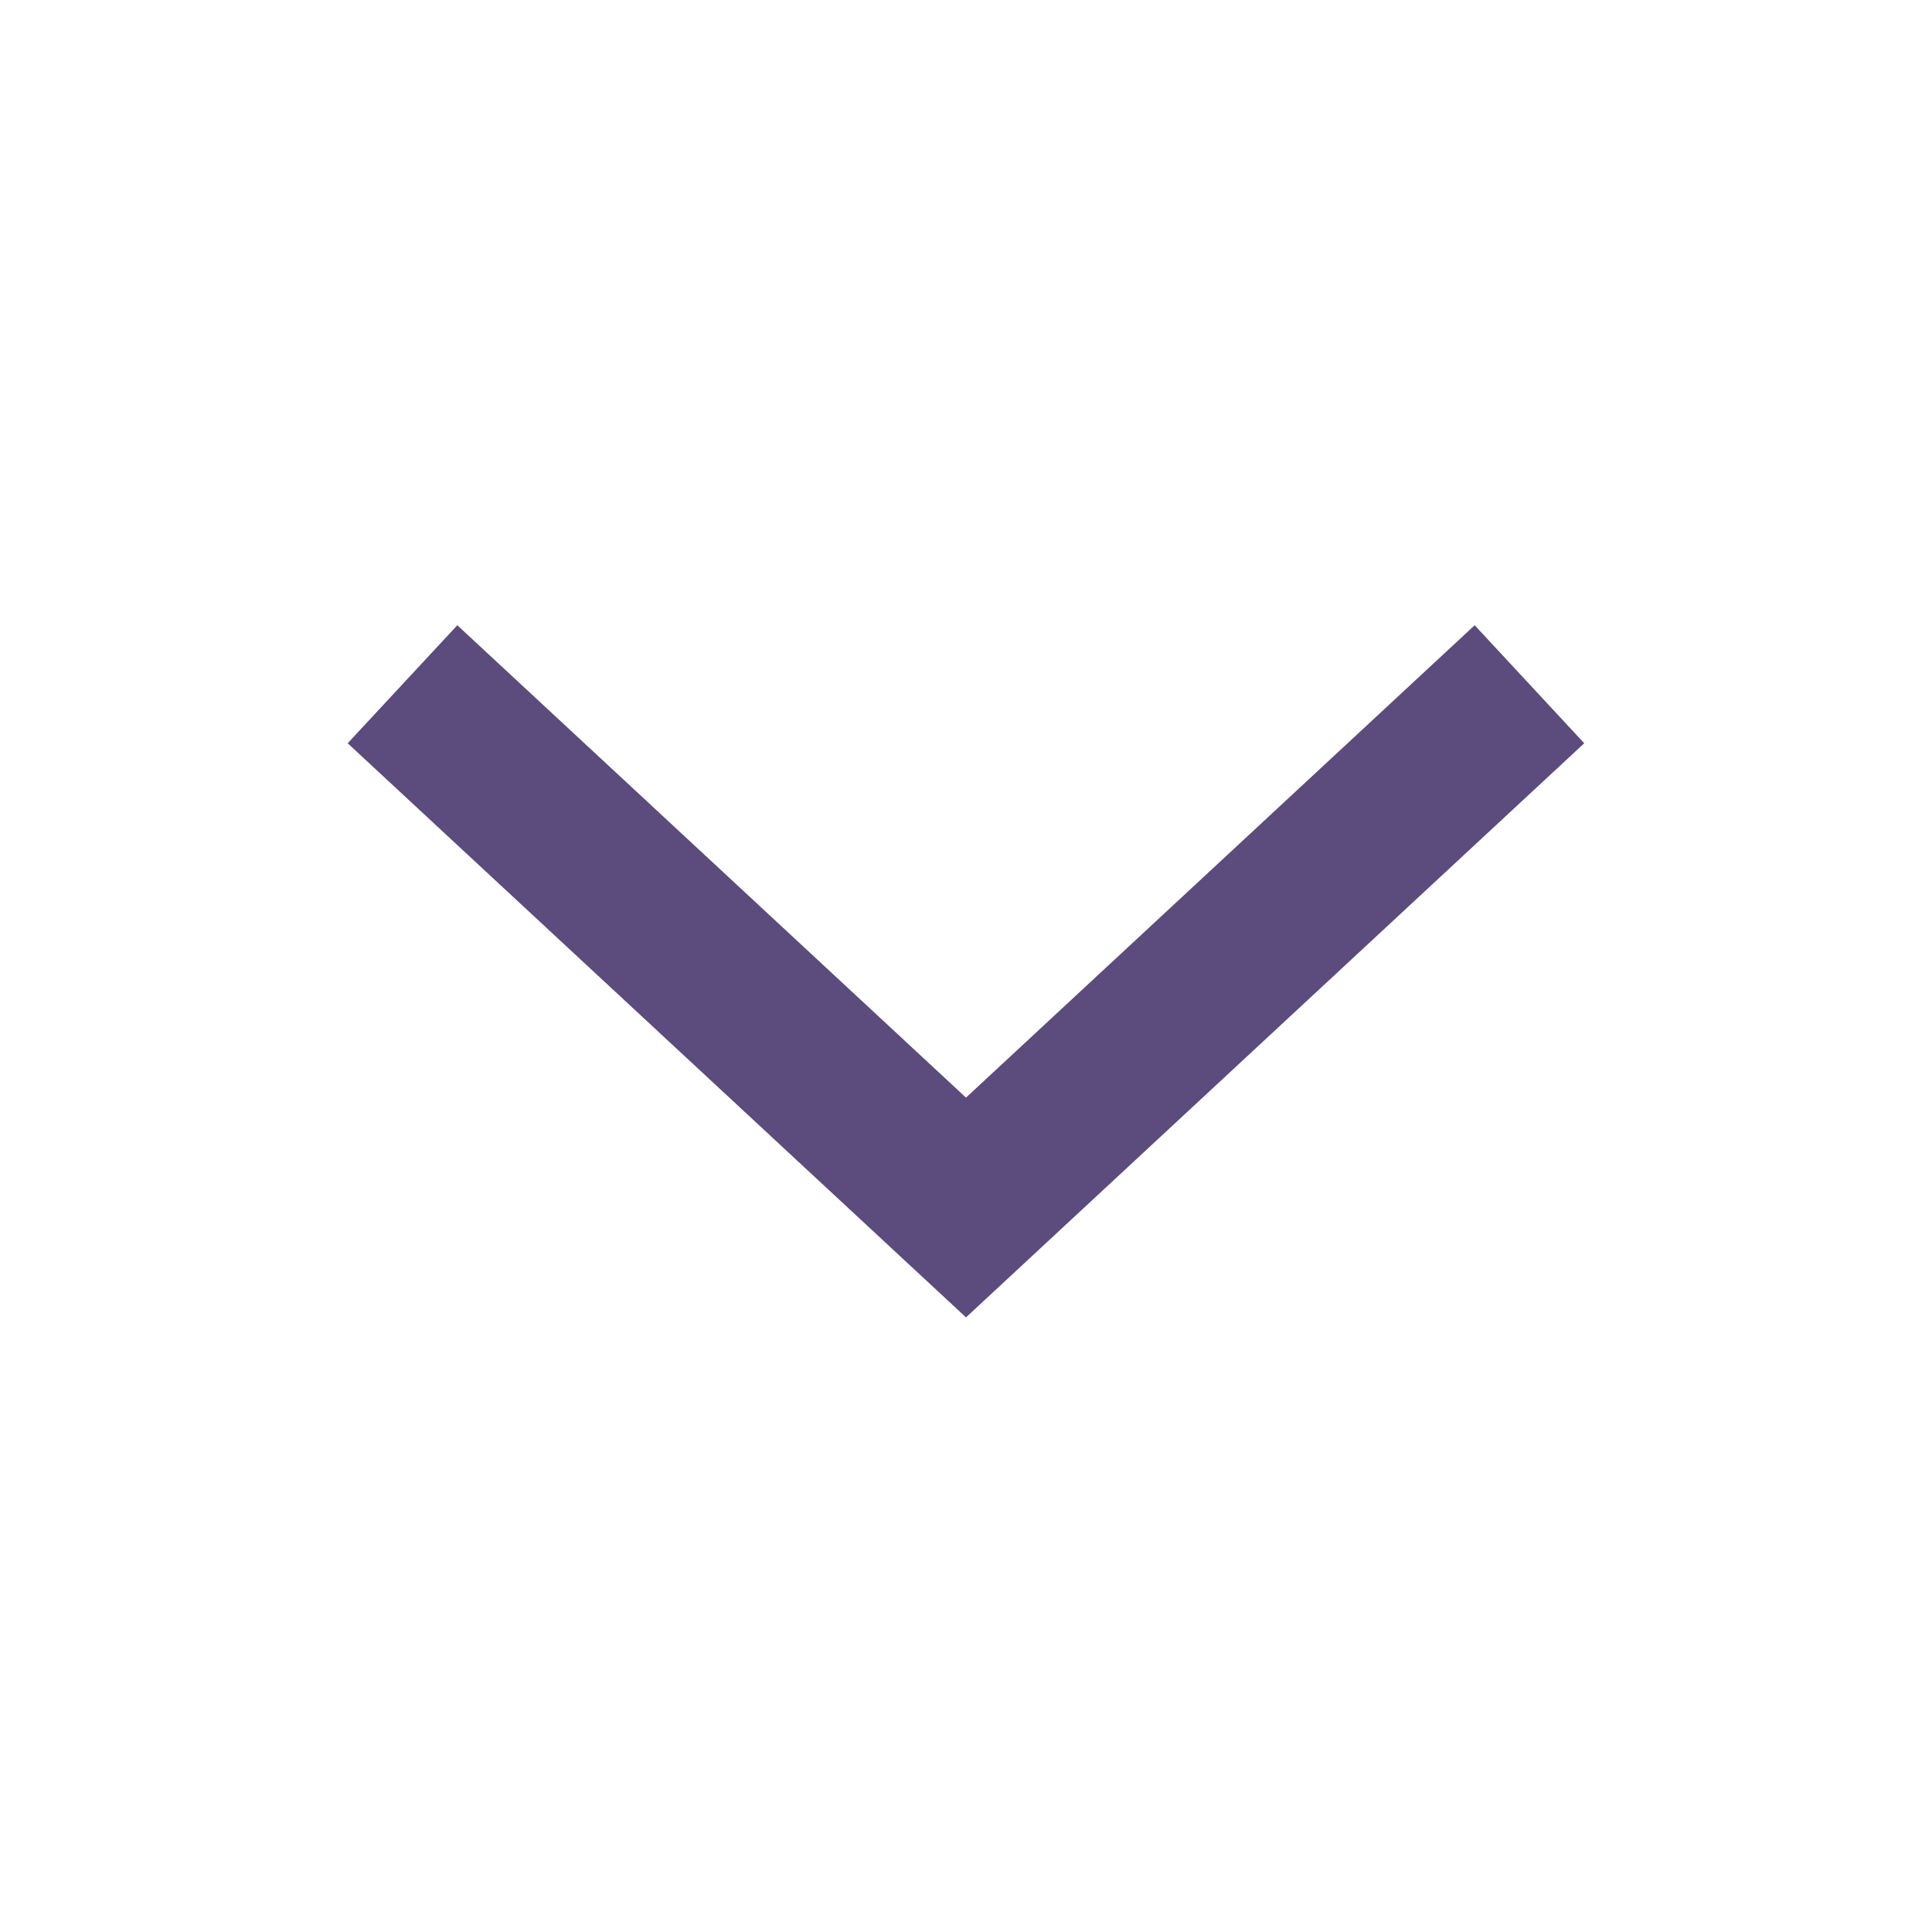
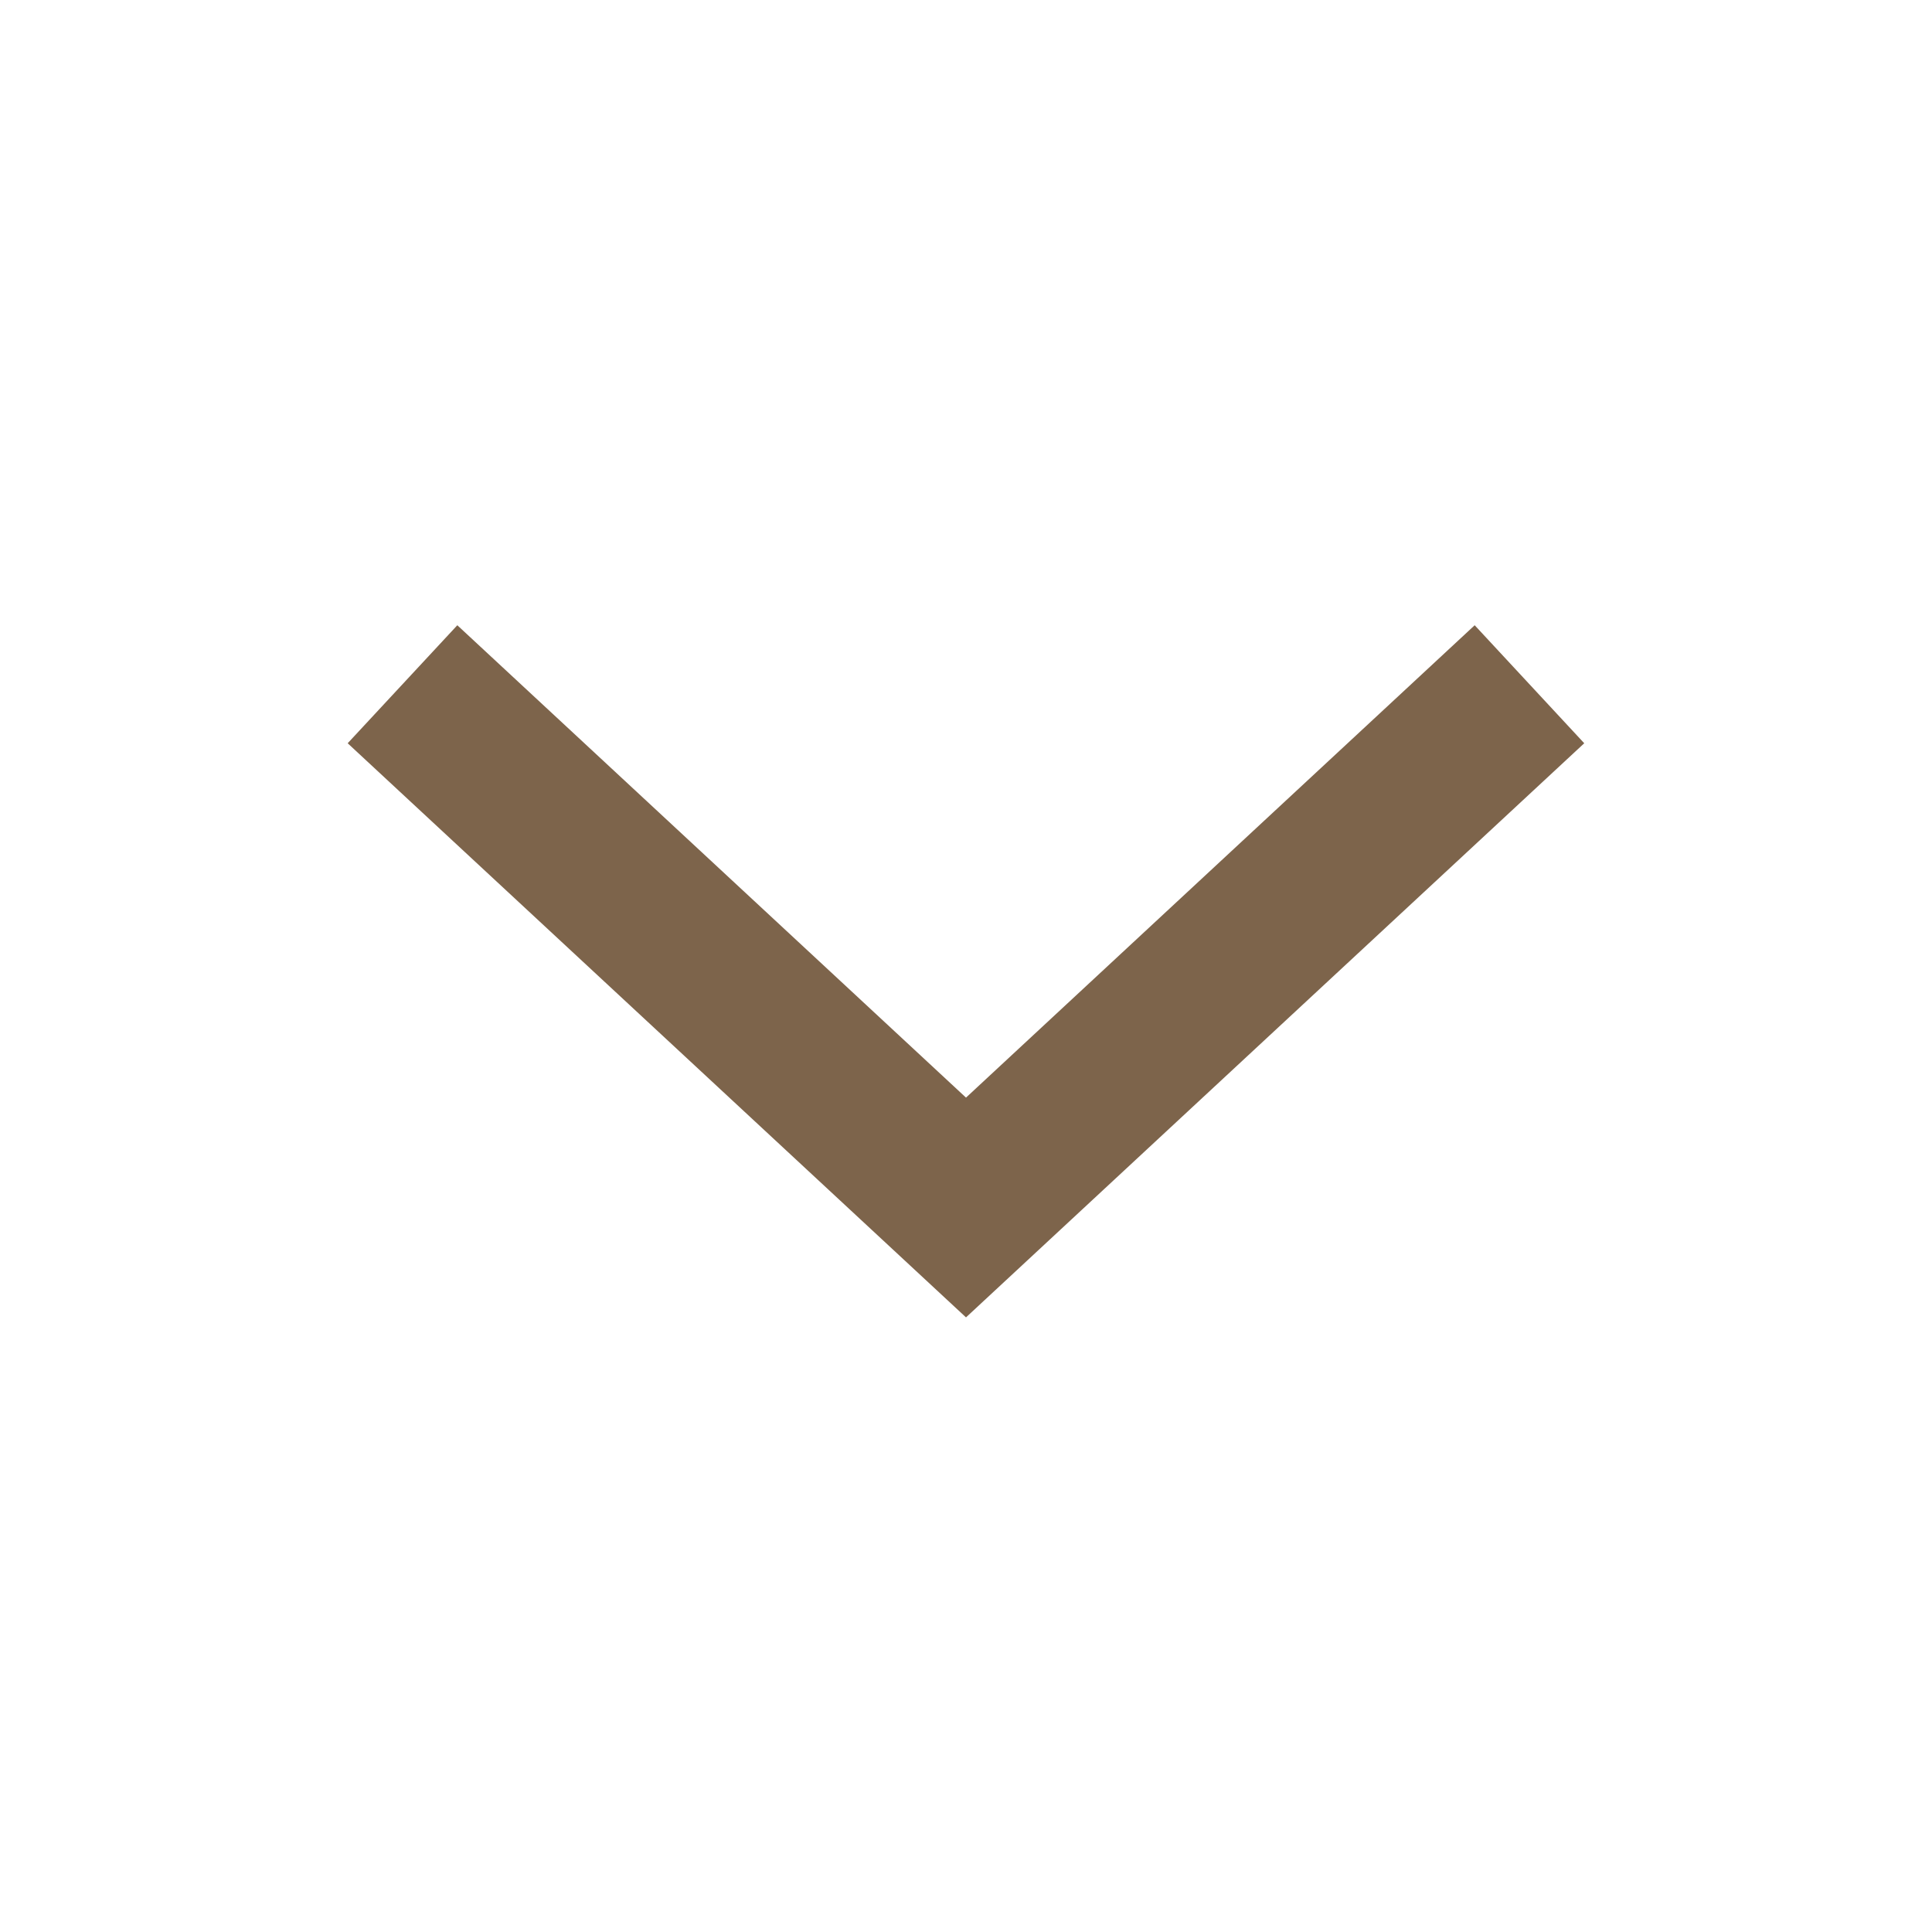
<svg xmlns="http://www.w3.org/2000/svg" width="24px" height="24px" viewBox="0 0 24 24" version="1.1">
  <g id="ic-arrow-down" stroke="none" stroke-width="1" fill="none" fill-rule="evenodd">
    <g id="ic-arrow-drop-down">
-       <g id="Group_8822" transform="translate(4, 7)" fill="#5C4B7D">
+       <g id="Group_8822" transform="translate(4, 7)" fill="#7d644b">
        <polygon id="Path_18879" points="8 9.365 0.319 2.233 1.681 0.767 8 6.635 14.319 0.767 15.68 2.233" />
      </g>
      <polygon id="Rectangle_4407" points="0 0 24 0 24 24 0 24" />
    </g>
  </g>
</svg>
